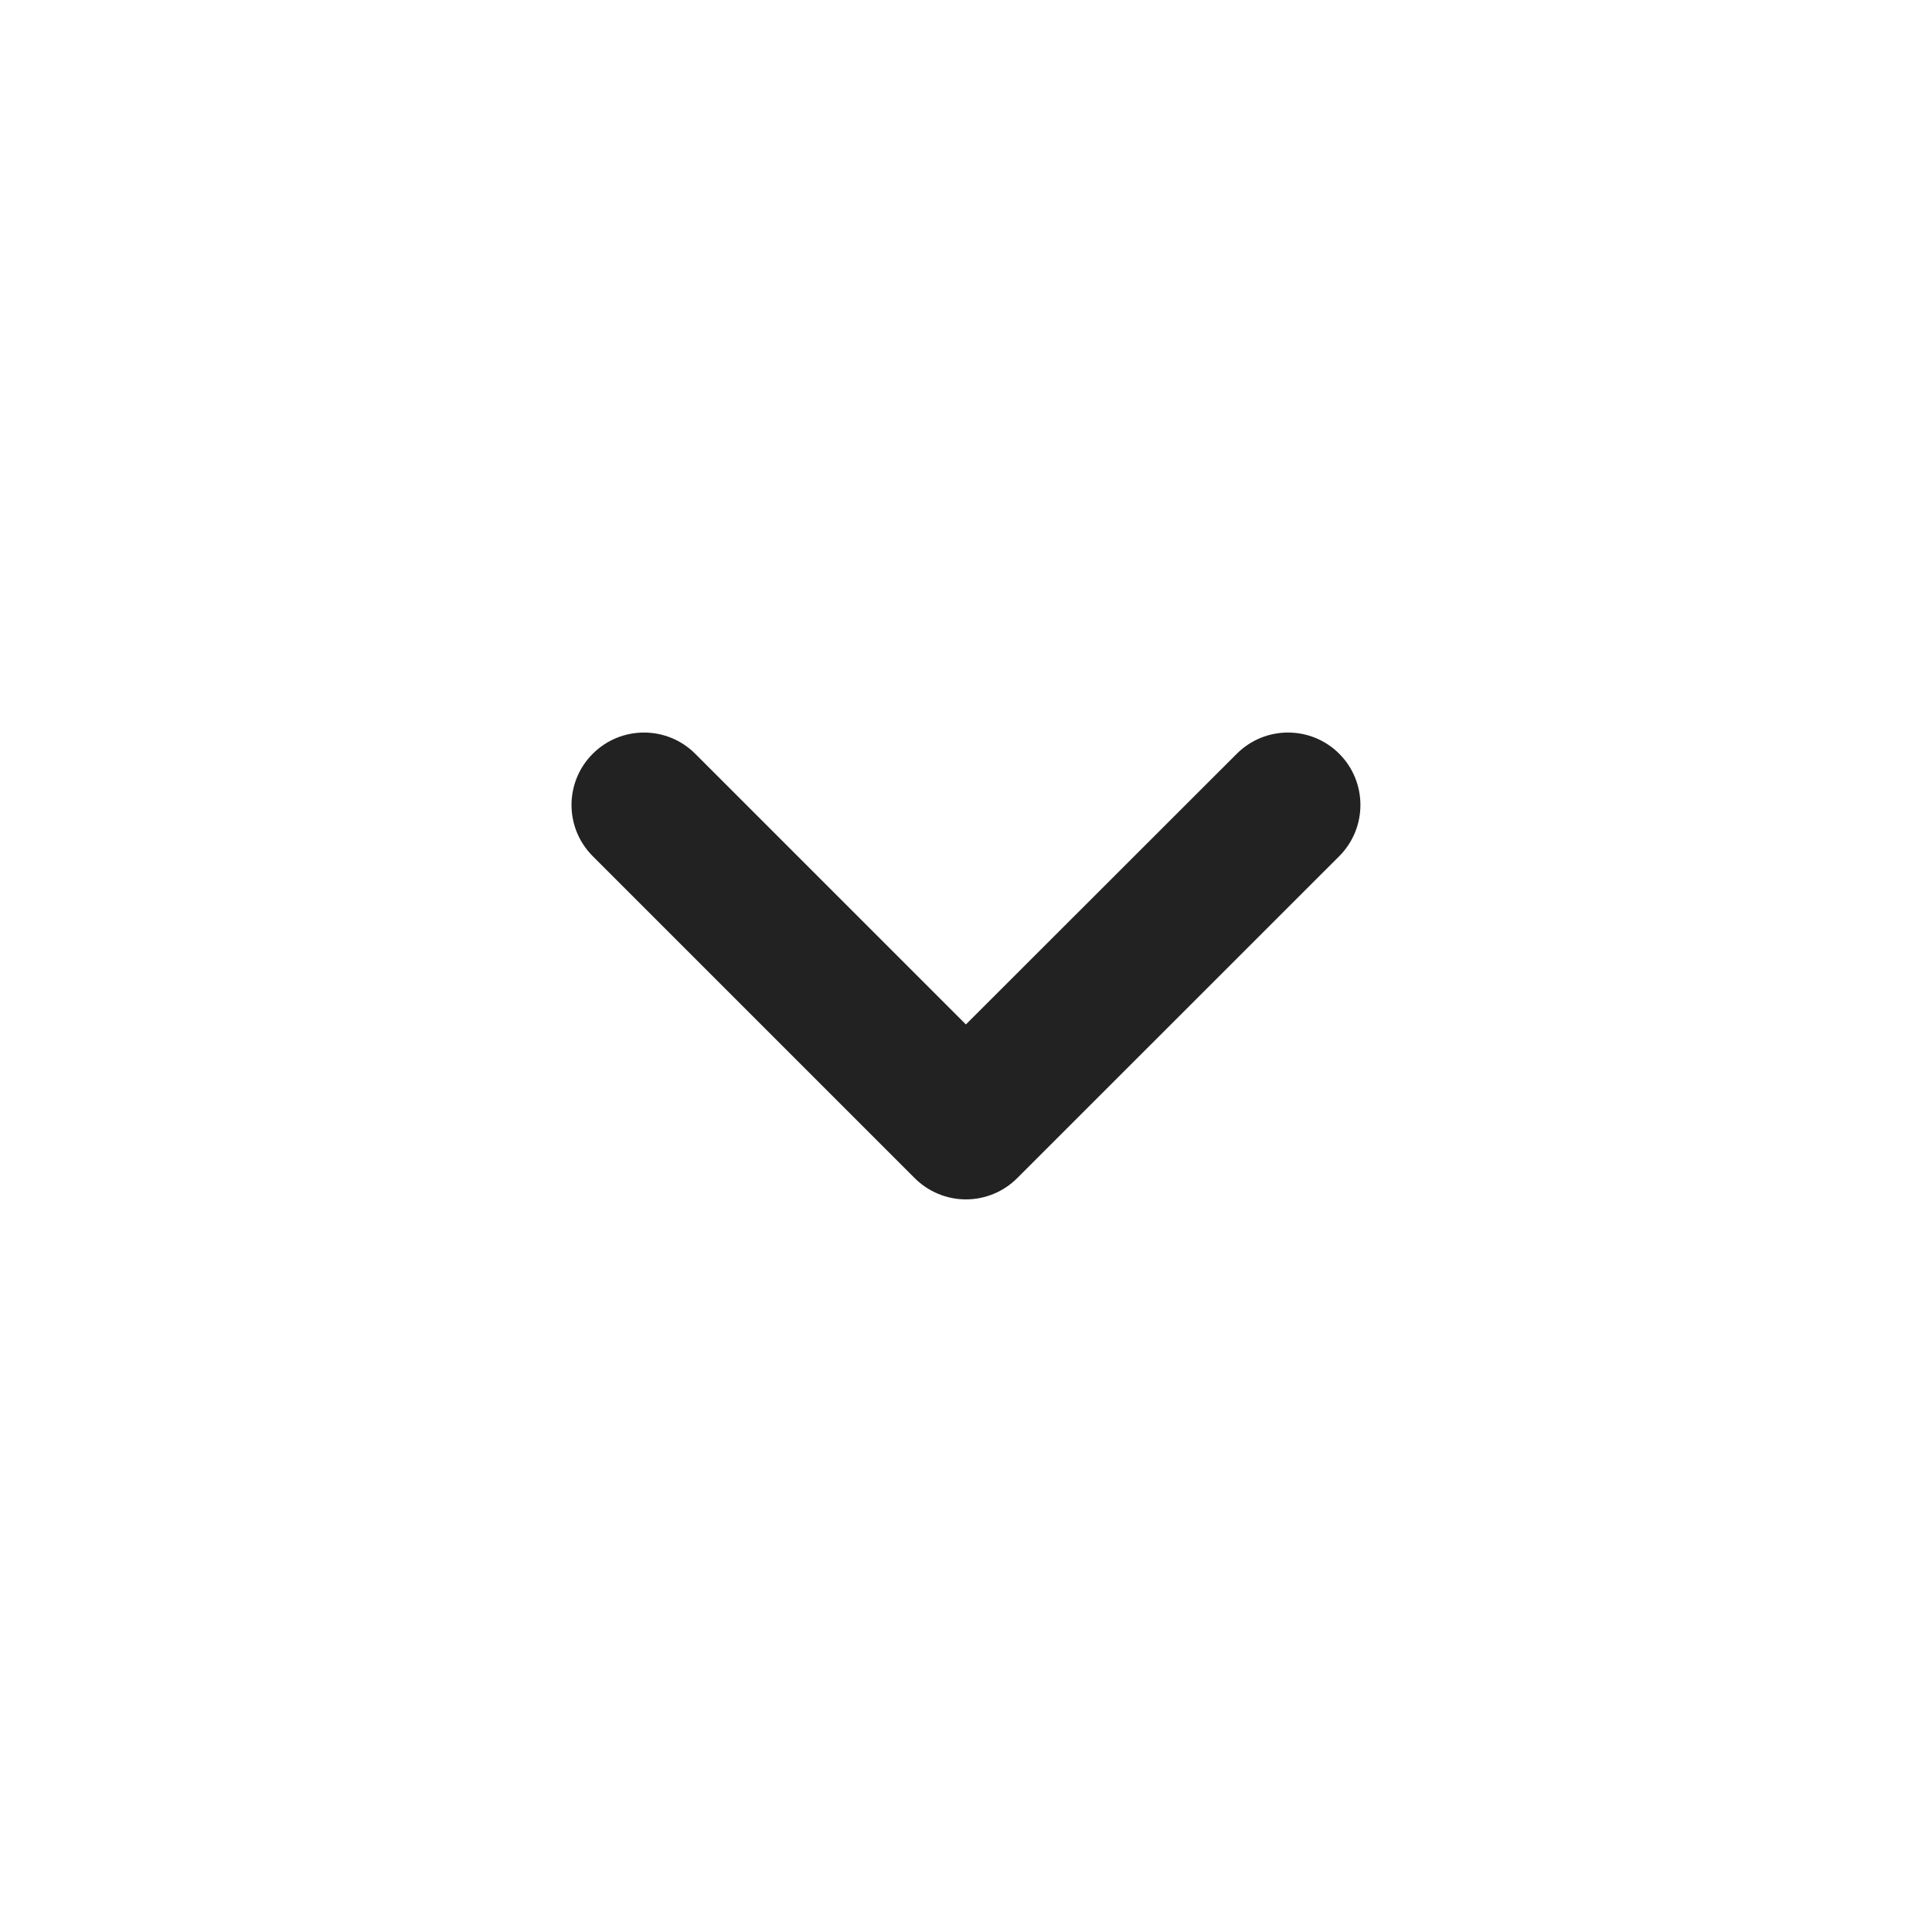
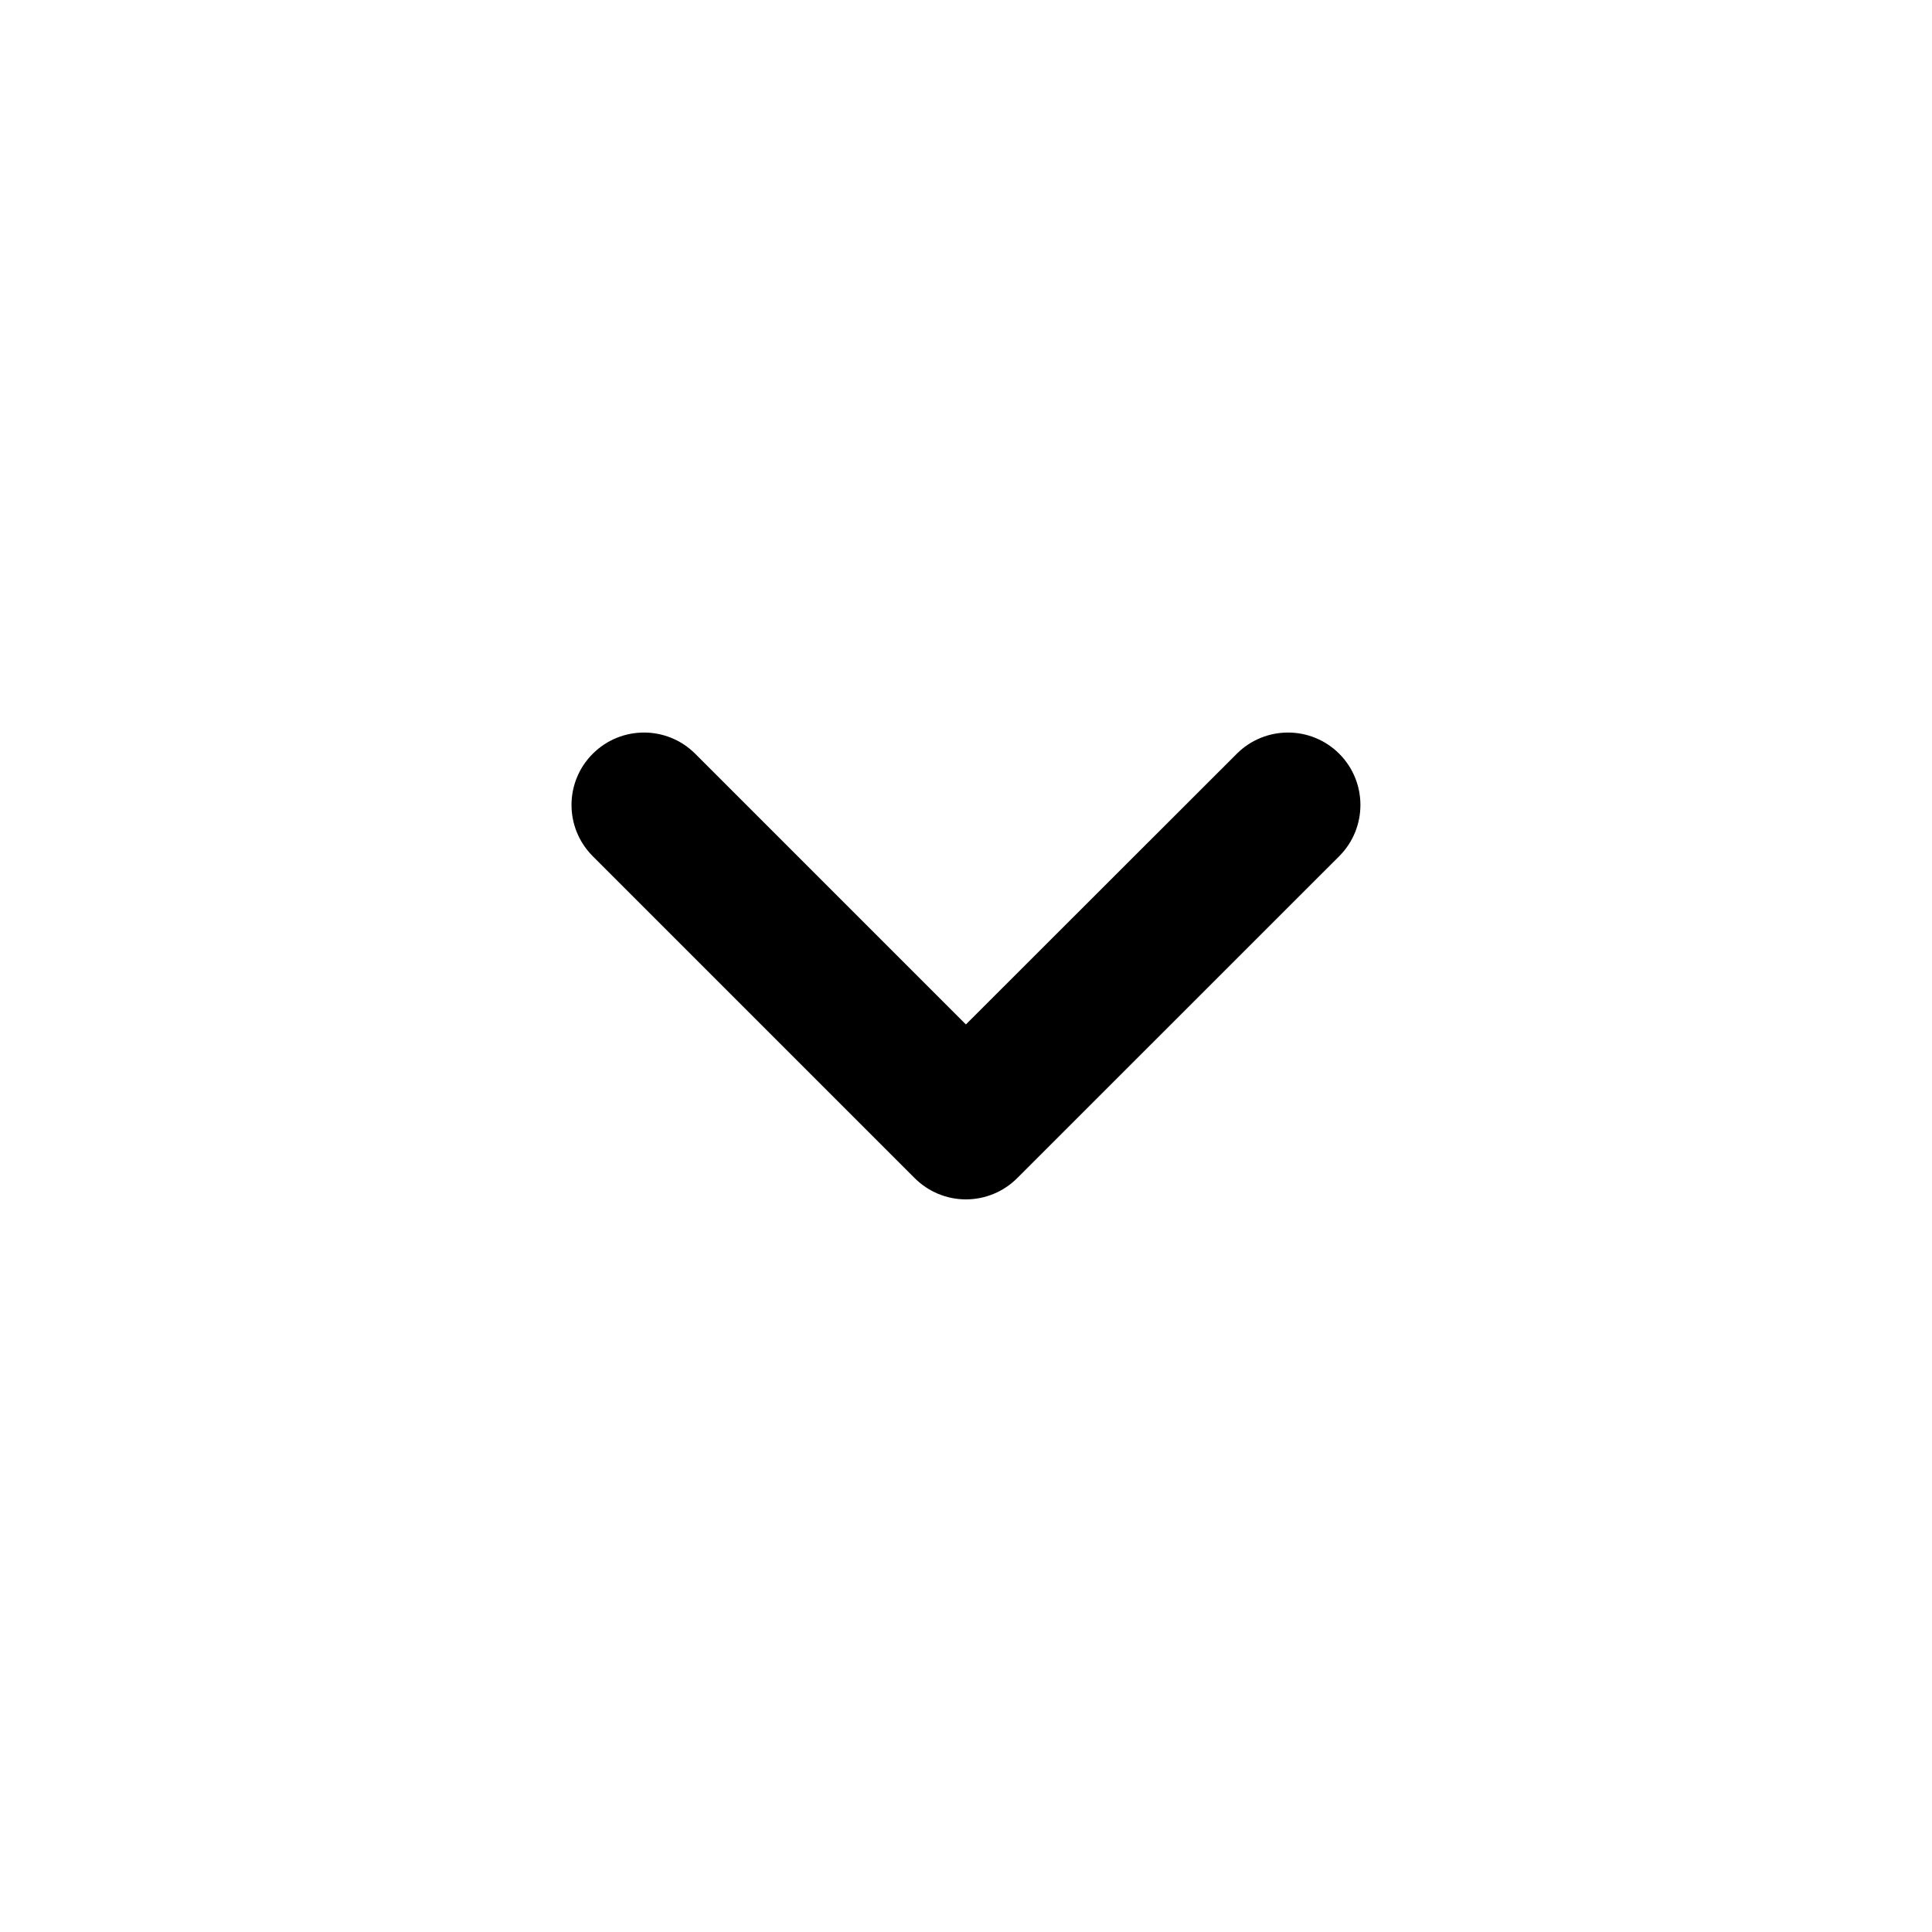
<svg xmlns="http://www.w3.org/2000/svg" width="20" height="20" viewBox="0 0 20 20" fill="none">
-   <path d="M12.803 7.803C13.096 7.51 13.571 7.51 13.864 7.803C14.156 8.096 14.156 8.57 13.864 8.863L10.53 12.196C10.389 12.337 10.198 12.416 9.999 12.416C9.801 12.416 9.61 12.337 9.469 12.196L6.136 8.863C5.843 8.57 5.843 8.096 6.136 7.803C6.429 7.51 6.904 7.51 7.197 7.803L9.999 10.605L12.803 7.803Z" fill="#222222" />
+   <path d="M12.803 7.803C13.096 7.51 13.571 7.51 13.864 7.803C14.156 8.096 14.156 8.57 13.864 8.863L10.53 12.196C10.389 12.337 10.198 12.416 9.999 12.416C9.801 12.416 9.61 12.337 9.469 12.196L6.136 8.863C5.843 8.57 5.843 8.096 6.136 7.803C6.429 7.51 6.904 7.51 7.197 7.803L9.999 10.605L12.803 7.803Z" fill="currentColor" />
</svg>
